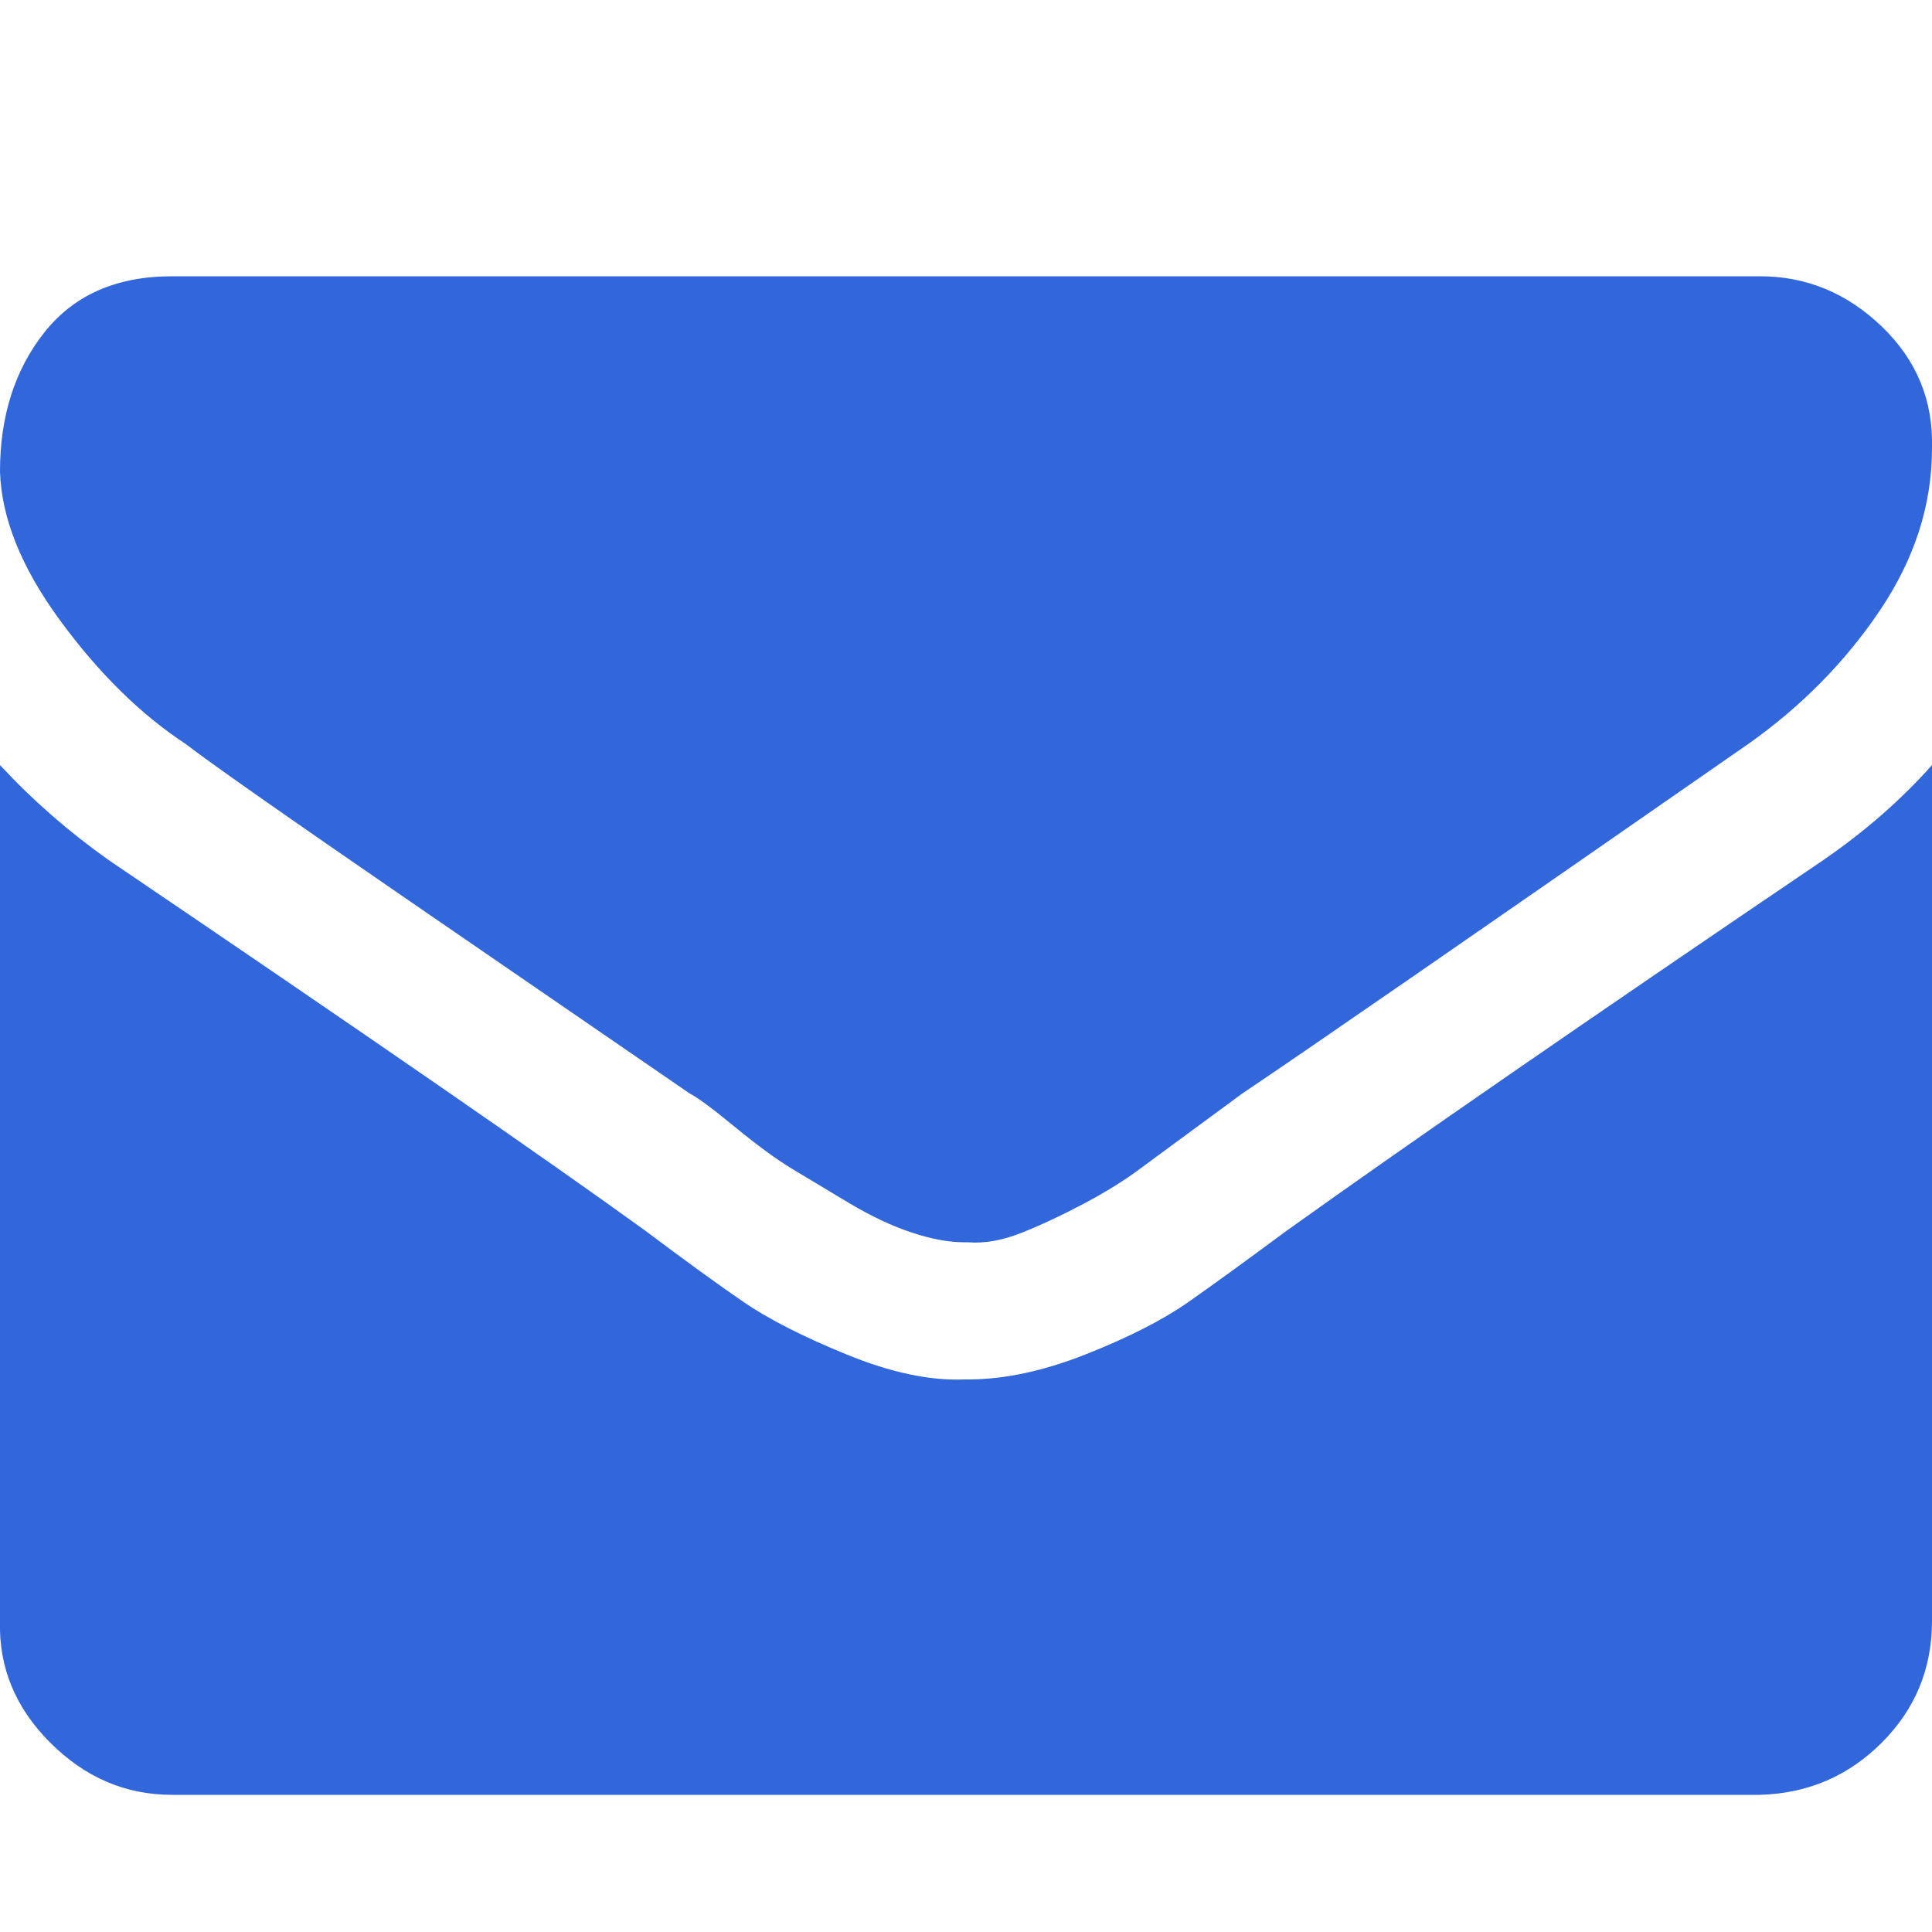
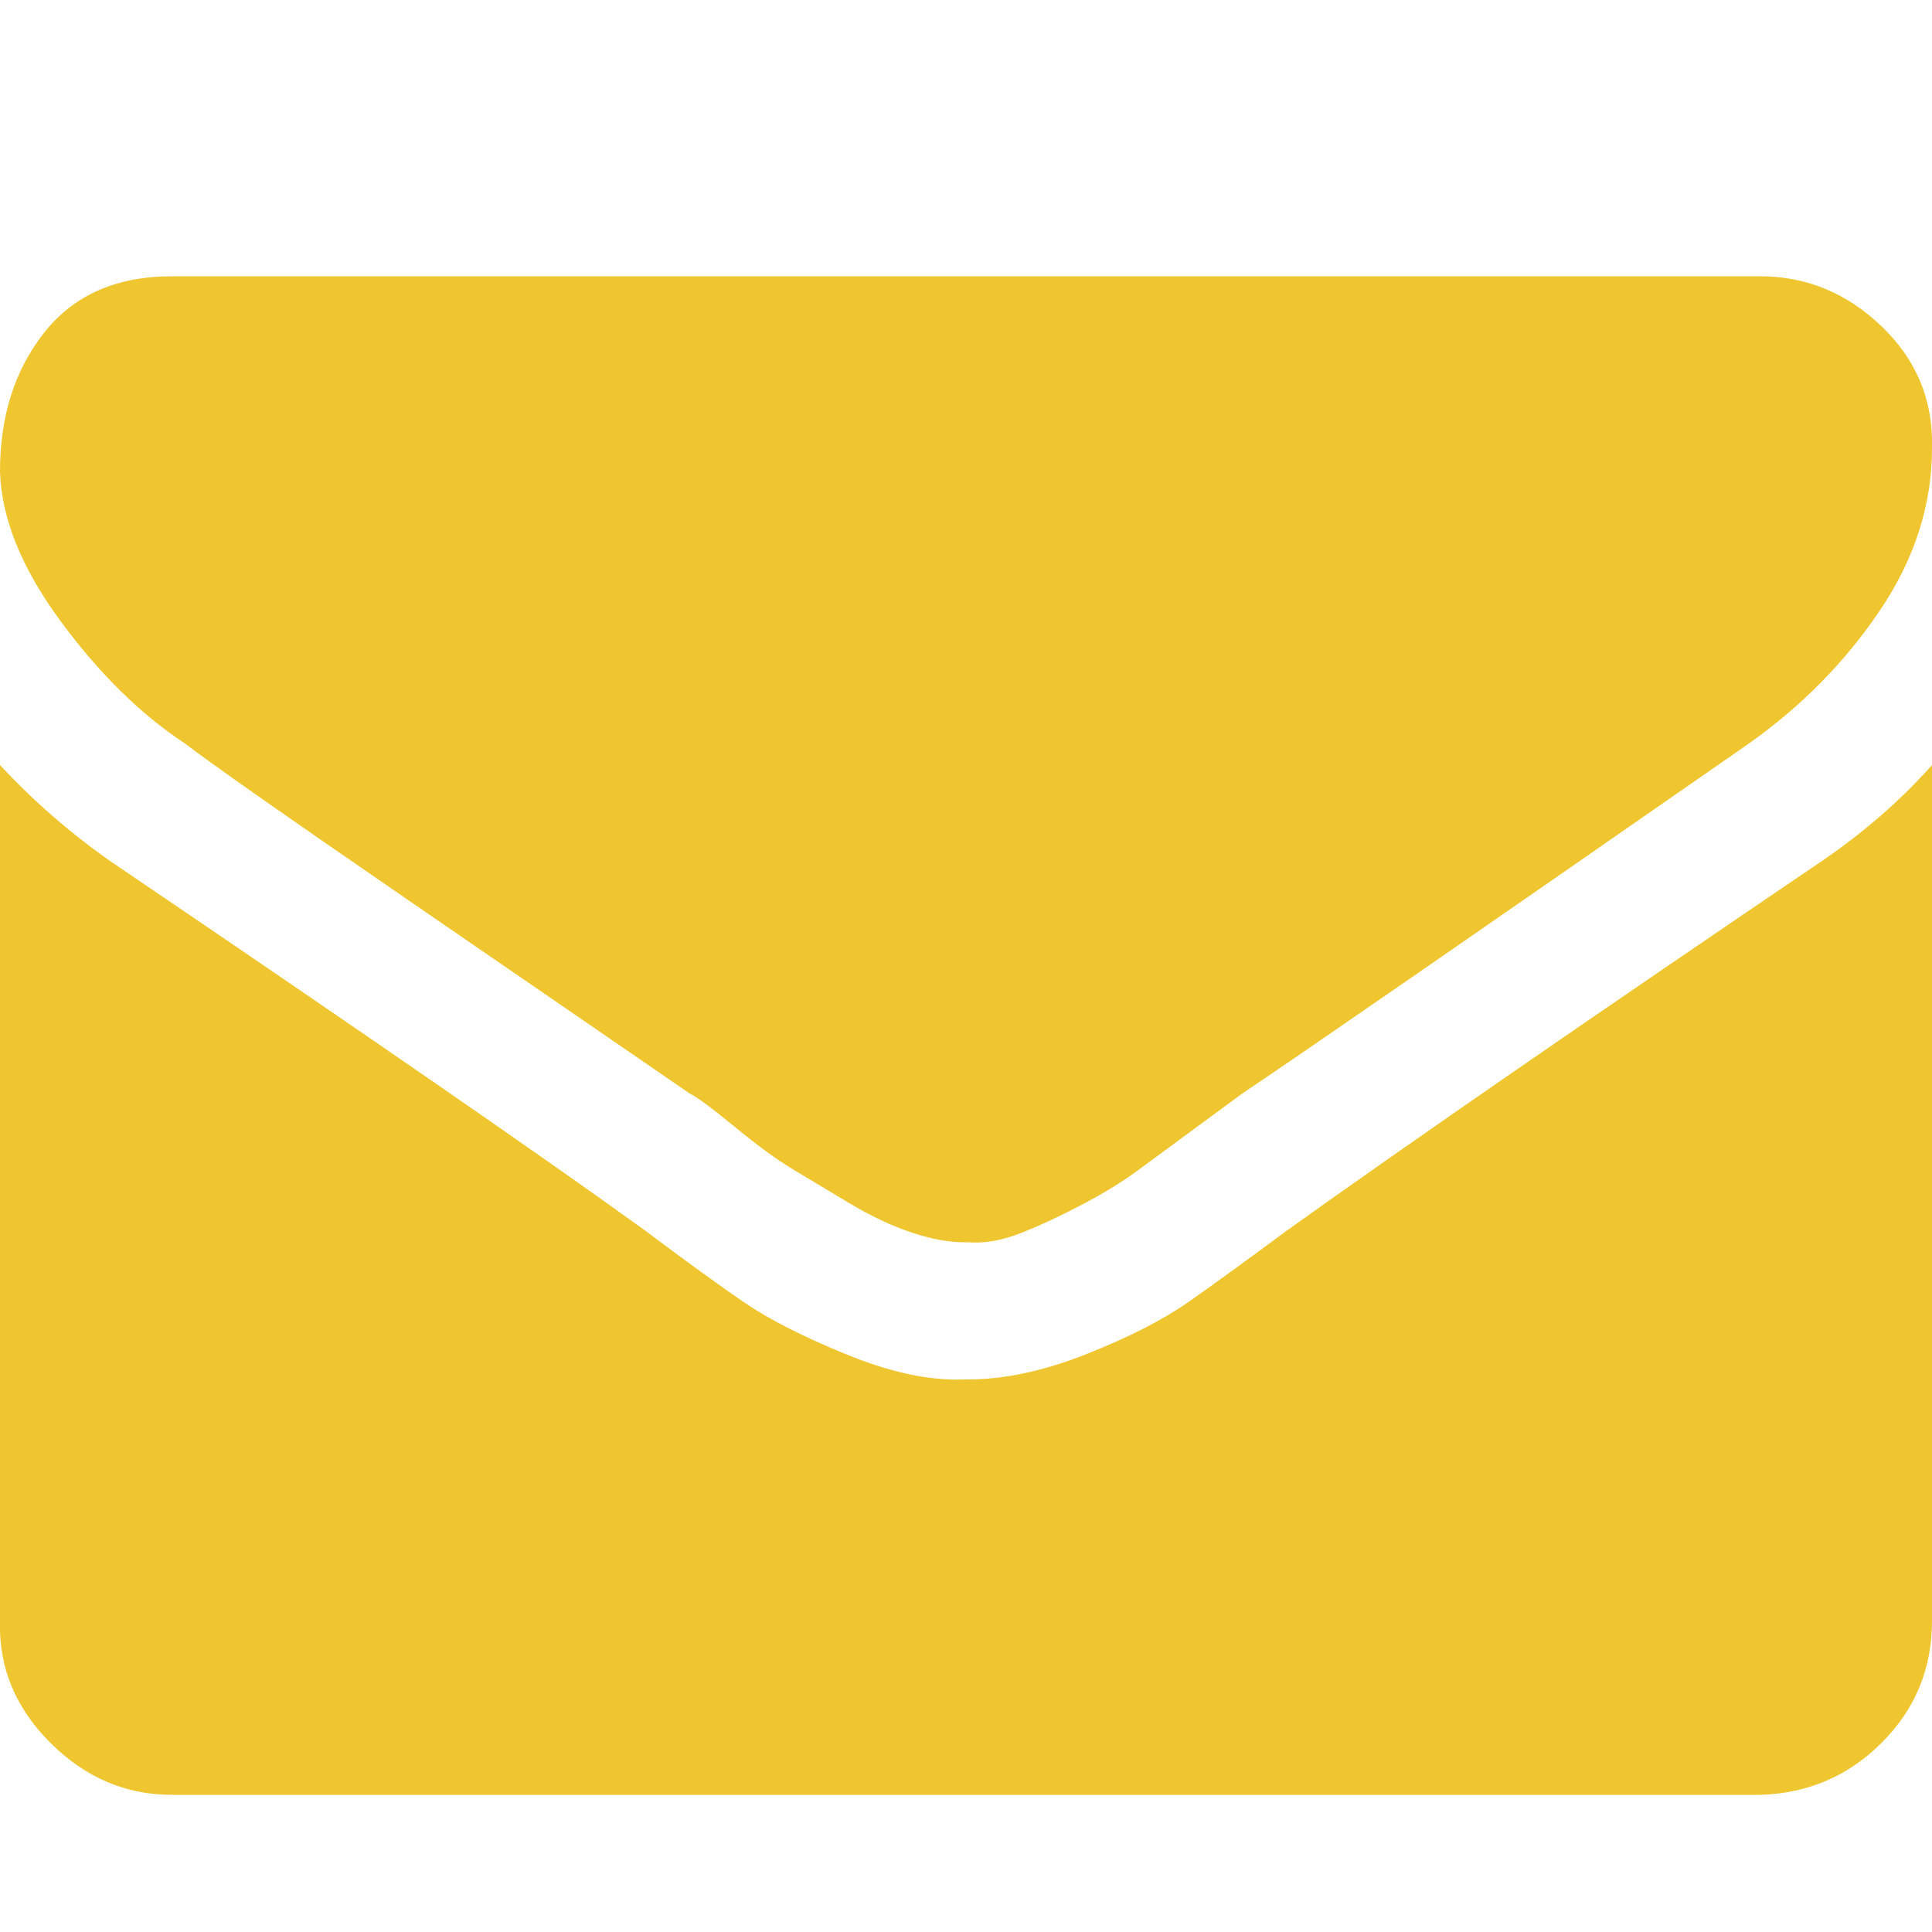
<svg xmlns="http://www.w3.org/2000/svg" version="1.1" id="Layer_1" x="0px" y="0px" viewBox="0 0 1000 1000" style="enable-background:new 0 0 1000 1000;" xml:space="preserve">
  <style type="text/css">
- 	.st0{fill:#3167DB;}
+ 	.st0{fill:#EFC62F;}
</style>
  <path class="st0" d="M1000,396v443c0,24.7-8.7,45.7-26,63s-38.3,26.3-63,27H89c-24,0-45-9-63-27s-26.7-39-26-63V396  c16.7,18,35.3,34.3,56,49c134.7,91.3,227.3,155.3,278,192c21.3,16,38.3,28.3,51,37s30.3,17.7,53,27s43,13.7,61,13h2  c18.7,0,39-4.3,61-13s39.7-17.7,53-27s30.3-21.7,51-37c63.3-45.3,156-109.3,278-192C965.3,430.3,984,414,1000,396z M1000,232  c0,29.3-9,57.3-27,84s-40.7,49.7-68,69c-140,97.3-227.3,157.7-262,181l-53,39c-8,6-17.7,12-29,18s-22,11-32,15s-19.3,5.7-28,5h-2  c-8,0-17-1.7-27-5s-20.7-8.3-32-15l-30-18c-8.7-5.3-18.7-12.7-30-22s-19-15-23-17L210,465c-64-44-102-70.7-114-80  c-23.3-15.3-45-36.7-65-64S0.7,268,0,244c0-28.7,7.7-52.7,23-72s37.3-29,66-29h822c24,0,45,8.7,63,26S1000.7,207.3,1000,232z" />
</svg>
